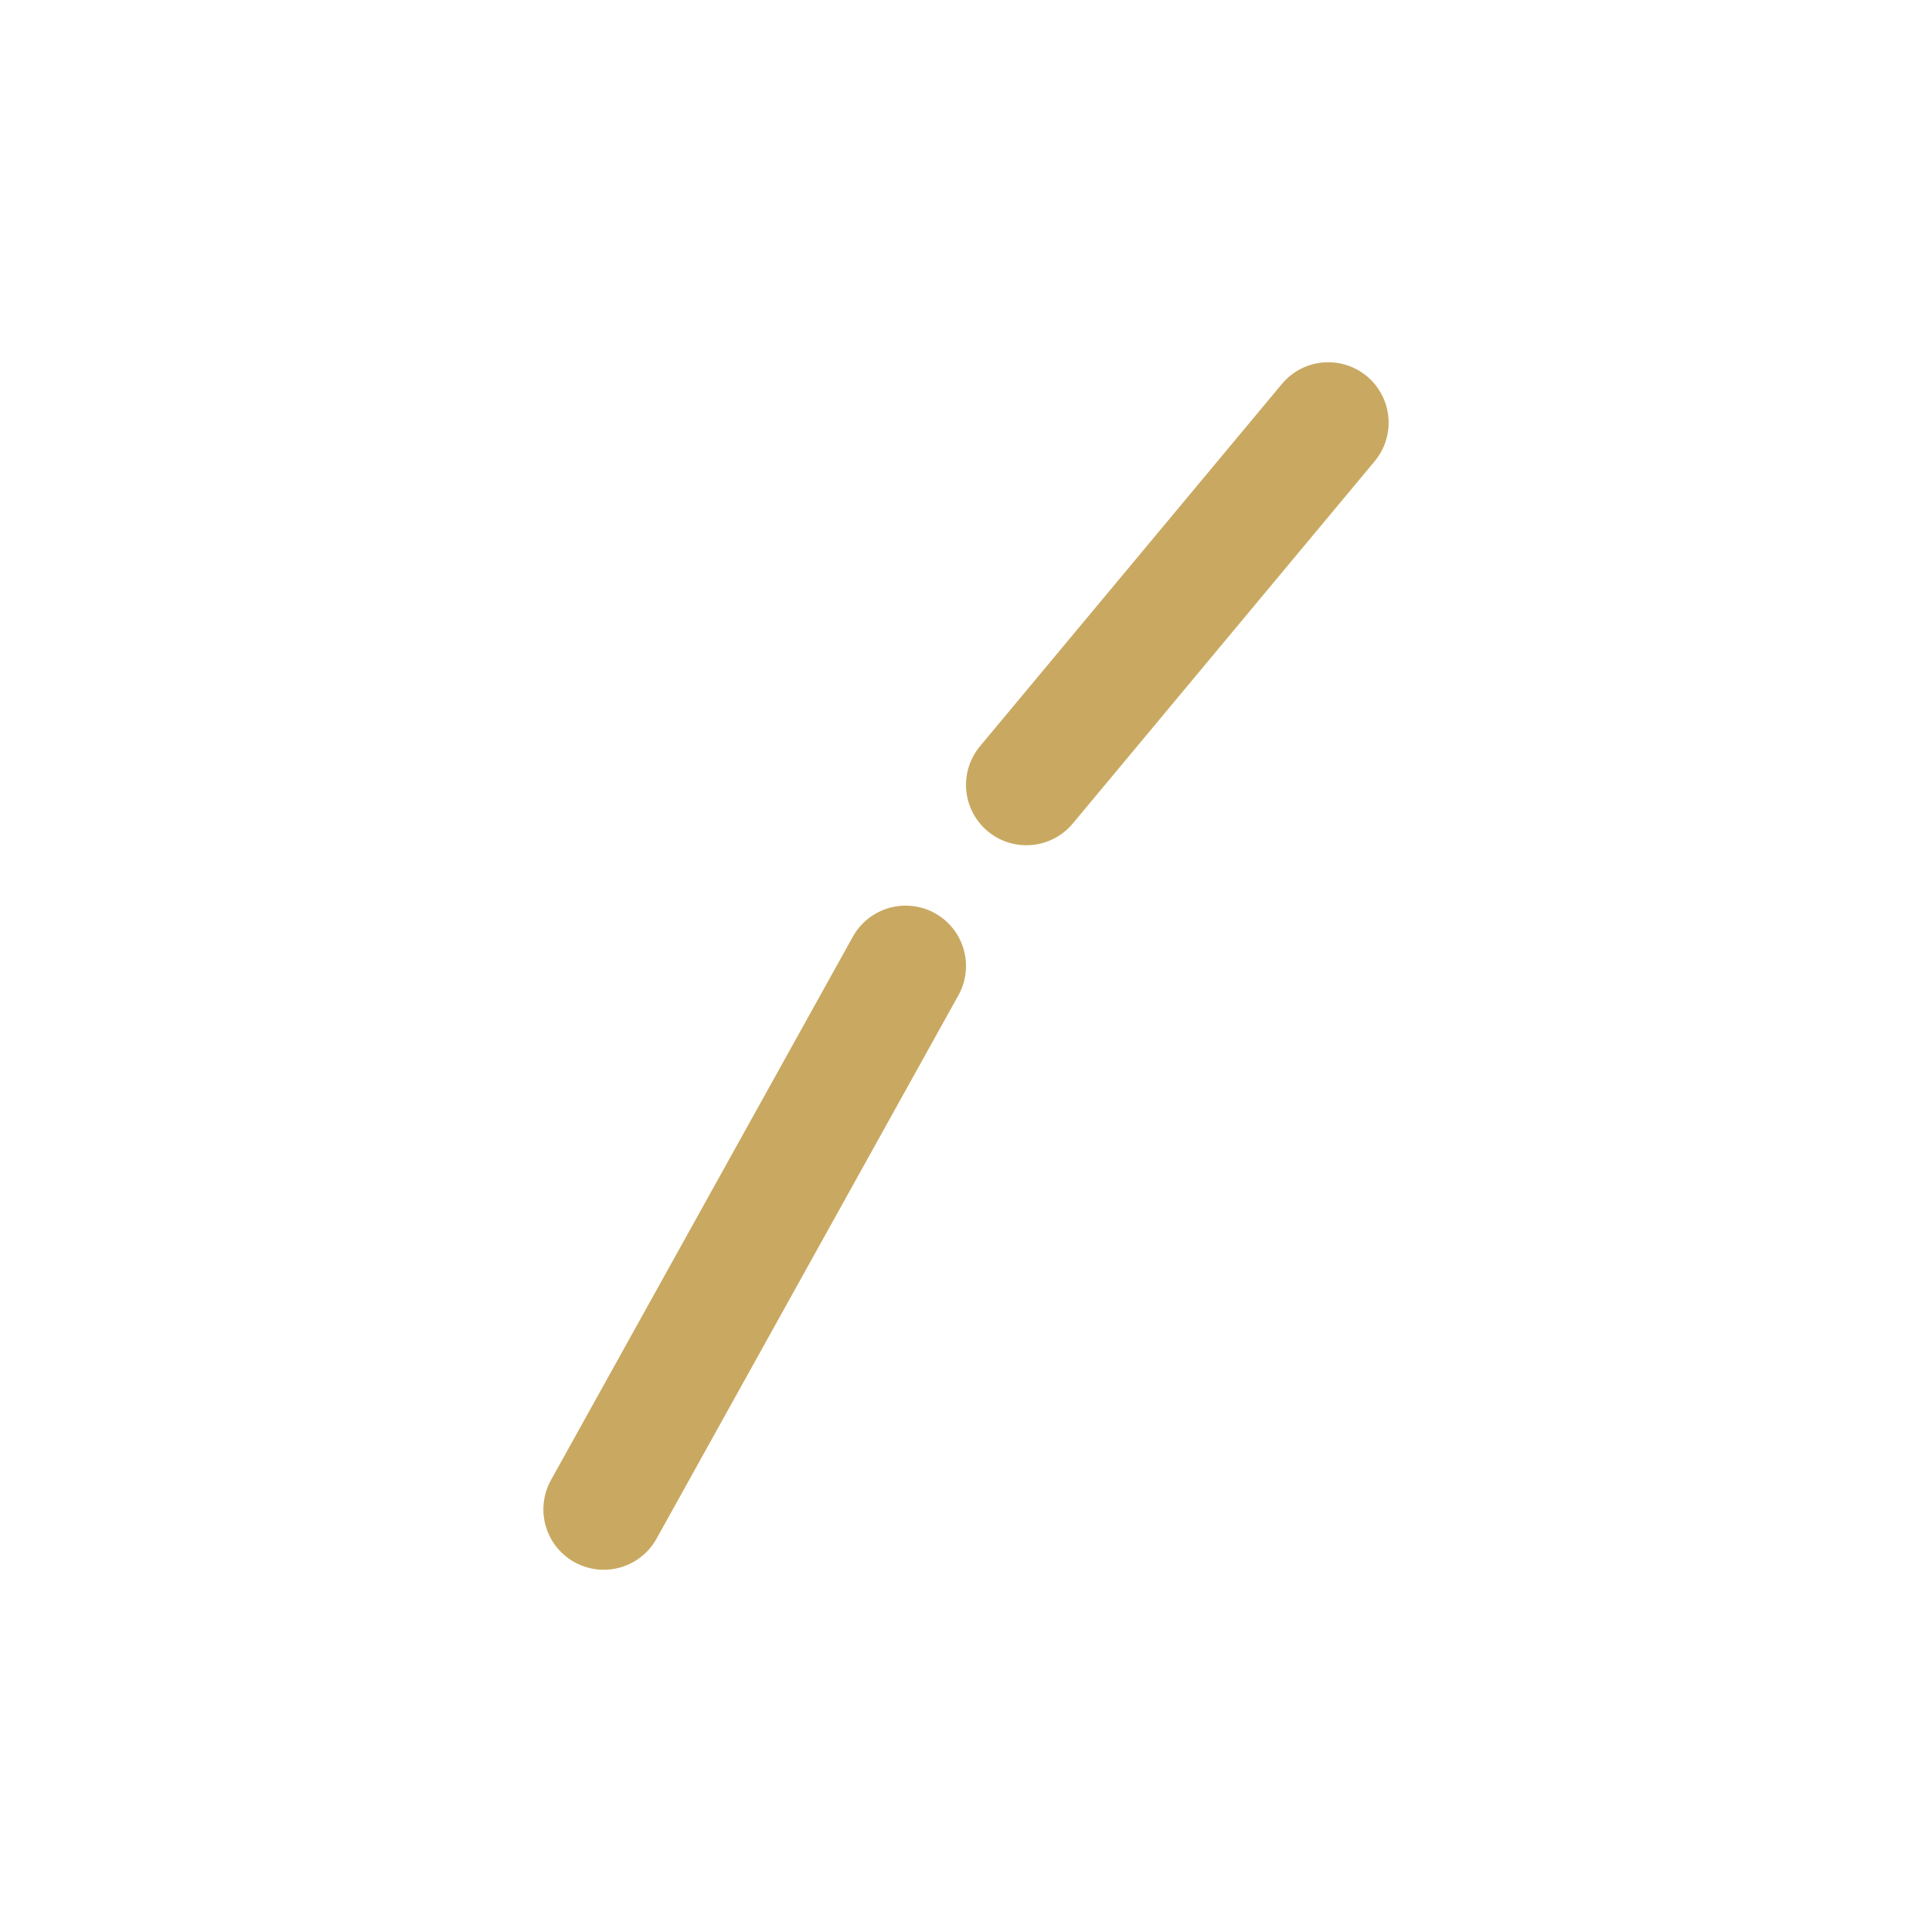
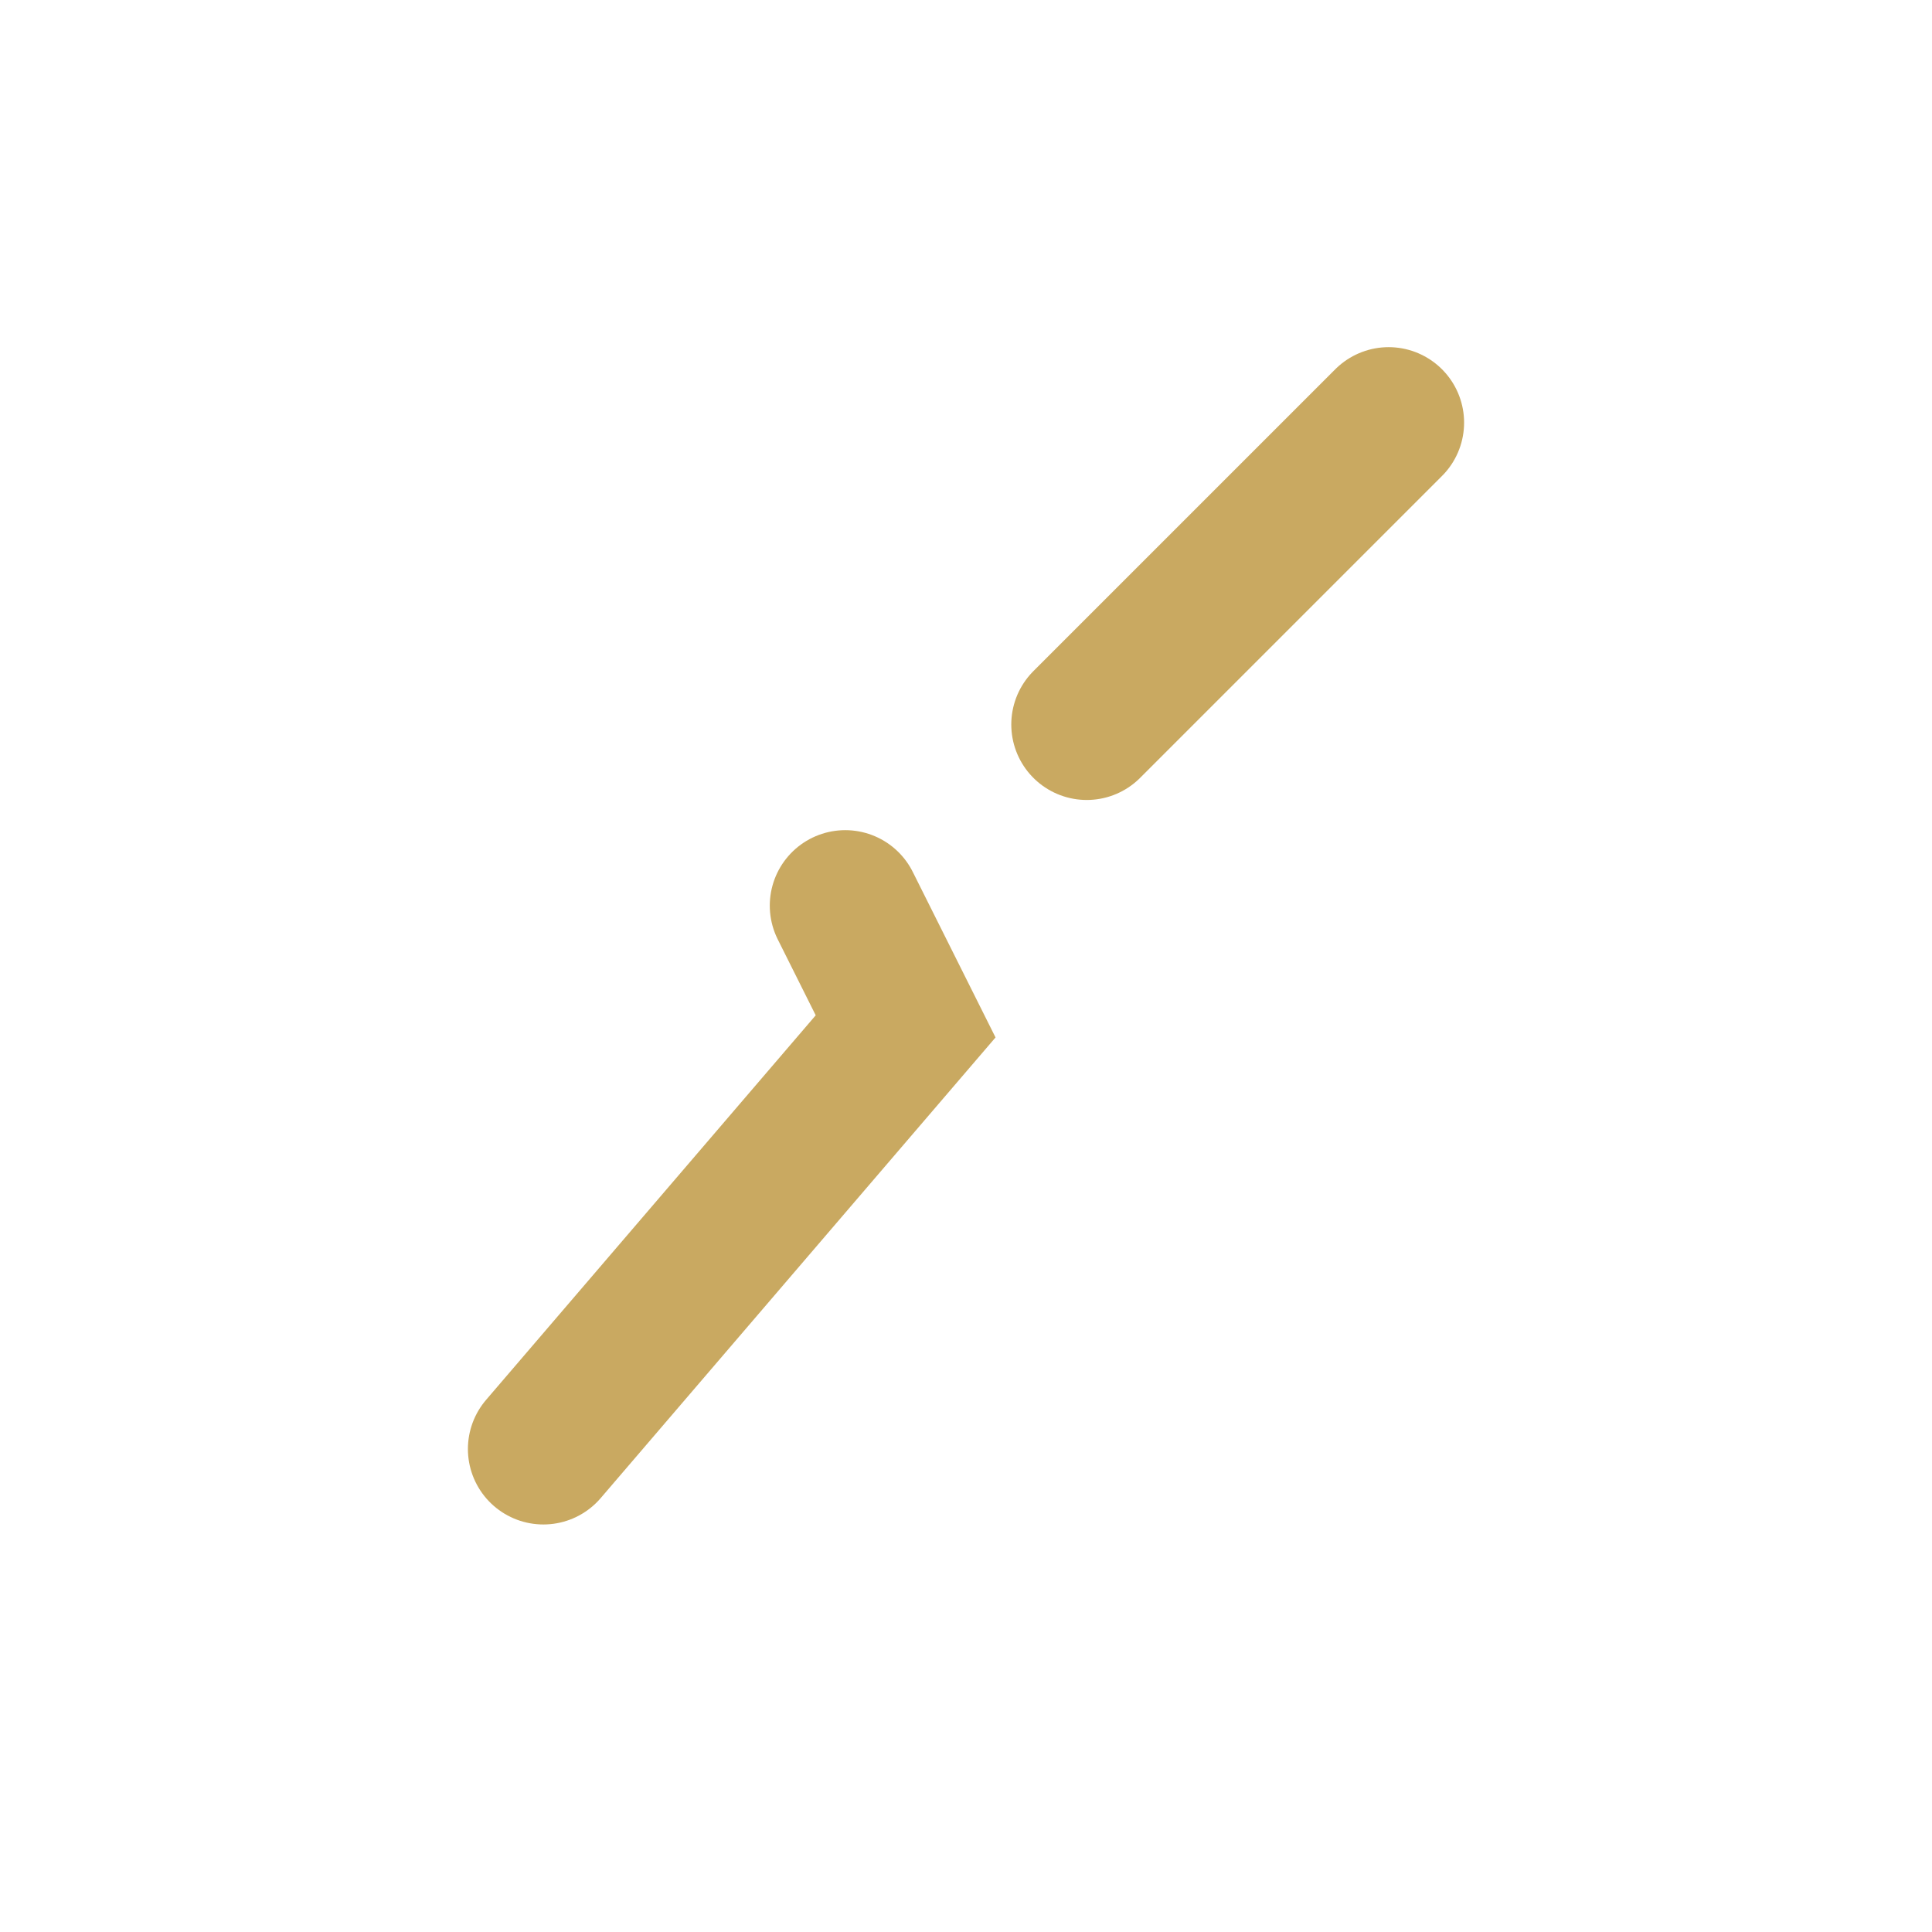
<svg xmlns="http://www.w3.org/2000/svg" viewBox="0 0 64 64" role="img" aria-label="Designlode">
-   <path d="M20 50 L30 32 M34 26 L44 14" fill="none" stroke="#c9a961" stroke-width="4" stroke-linecap="round" />
+   <path d="M18 48 L30 34 L28 30 M36 24 L46 14" fill="none" stroke="#c9a961" stroke-width="5" stroke-linecap="round" />
</svg>
